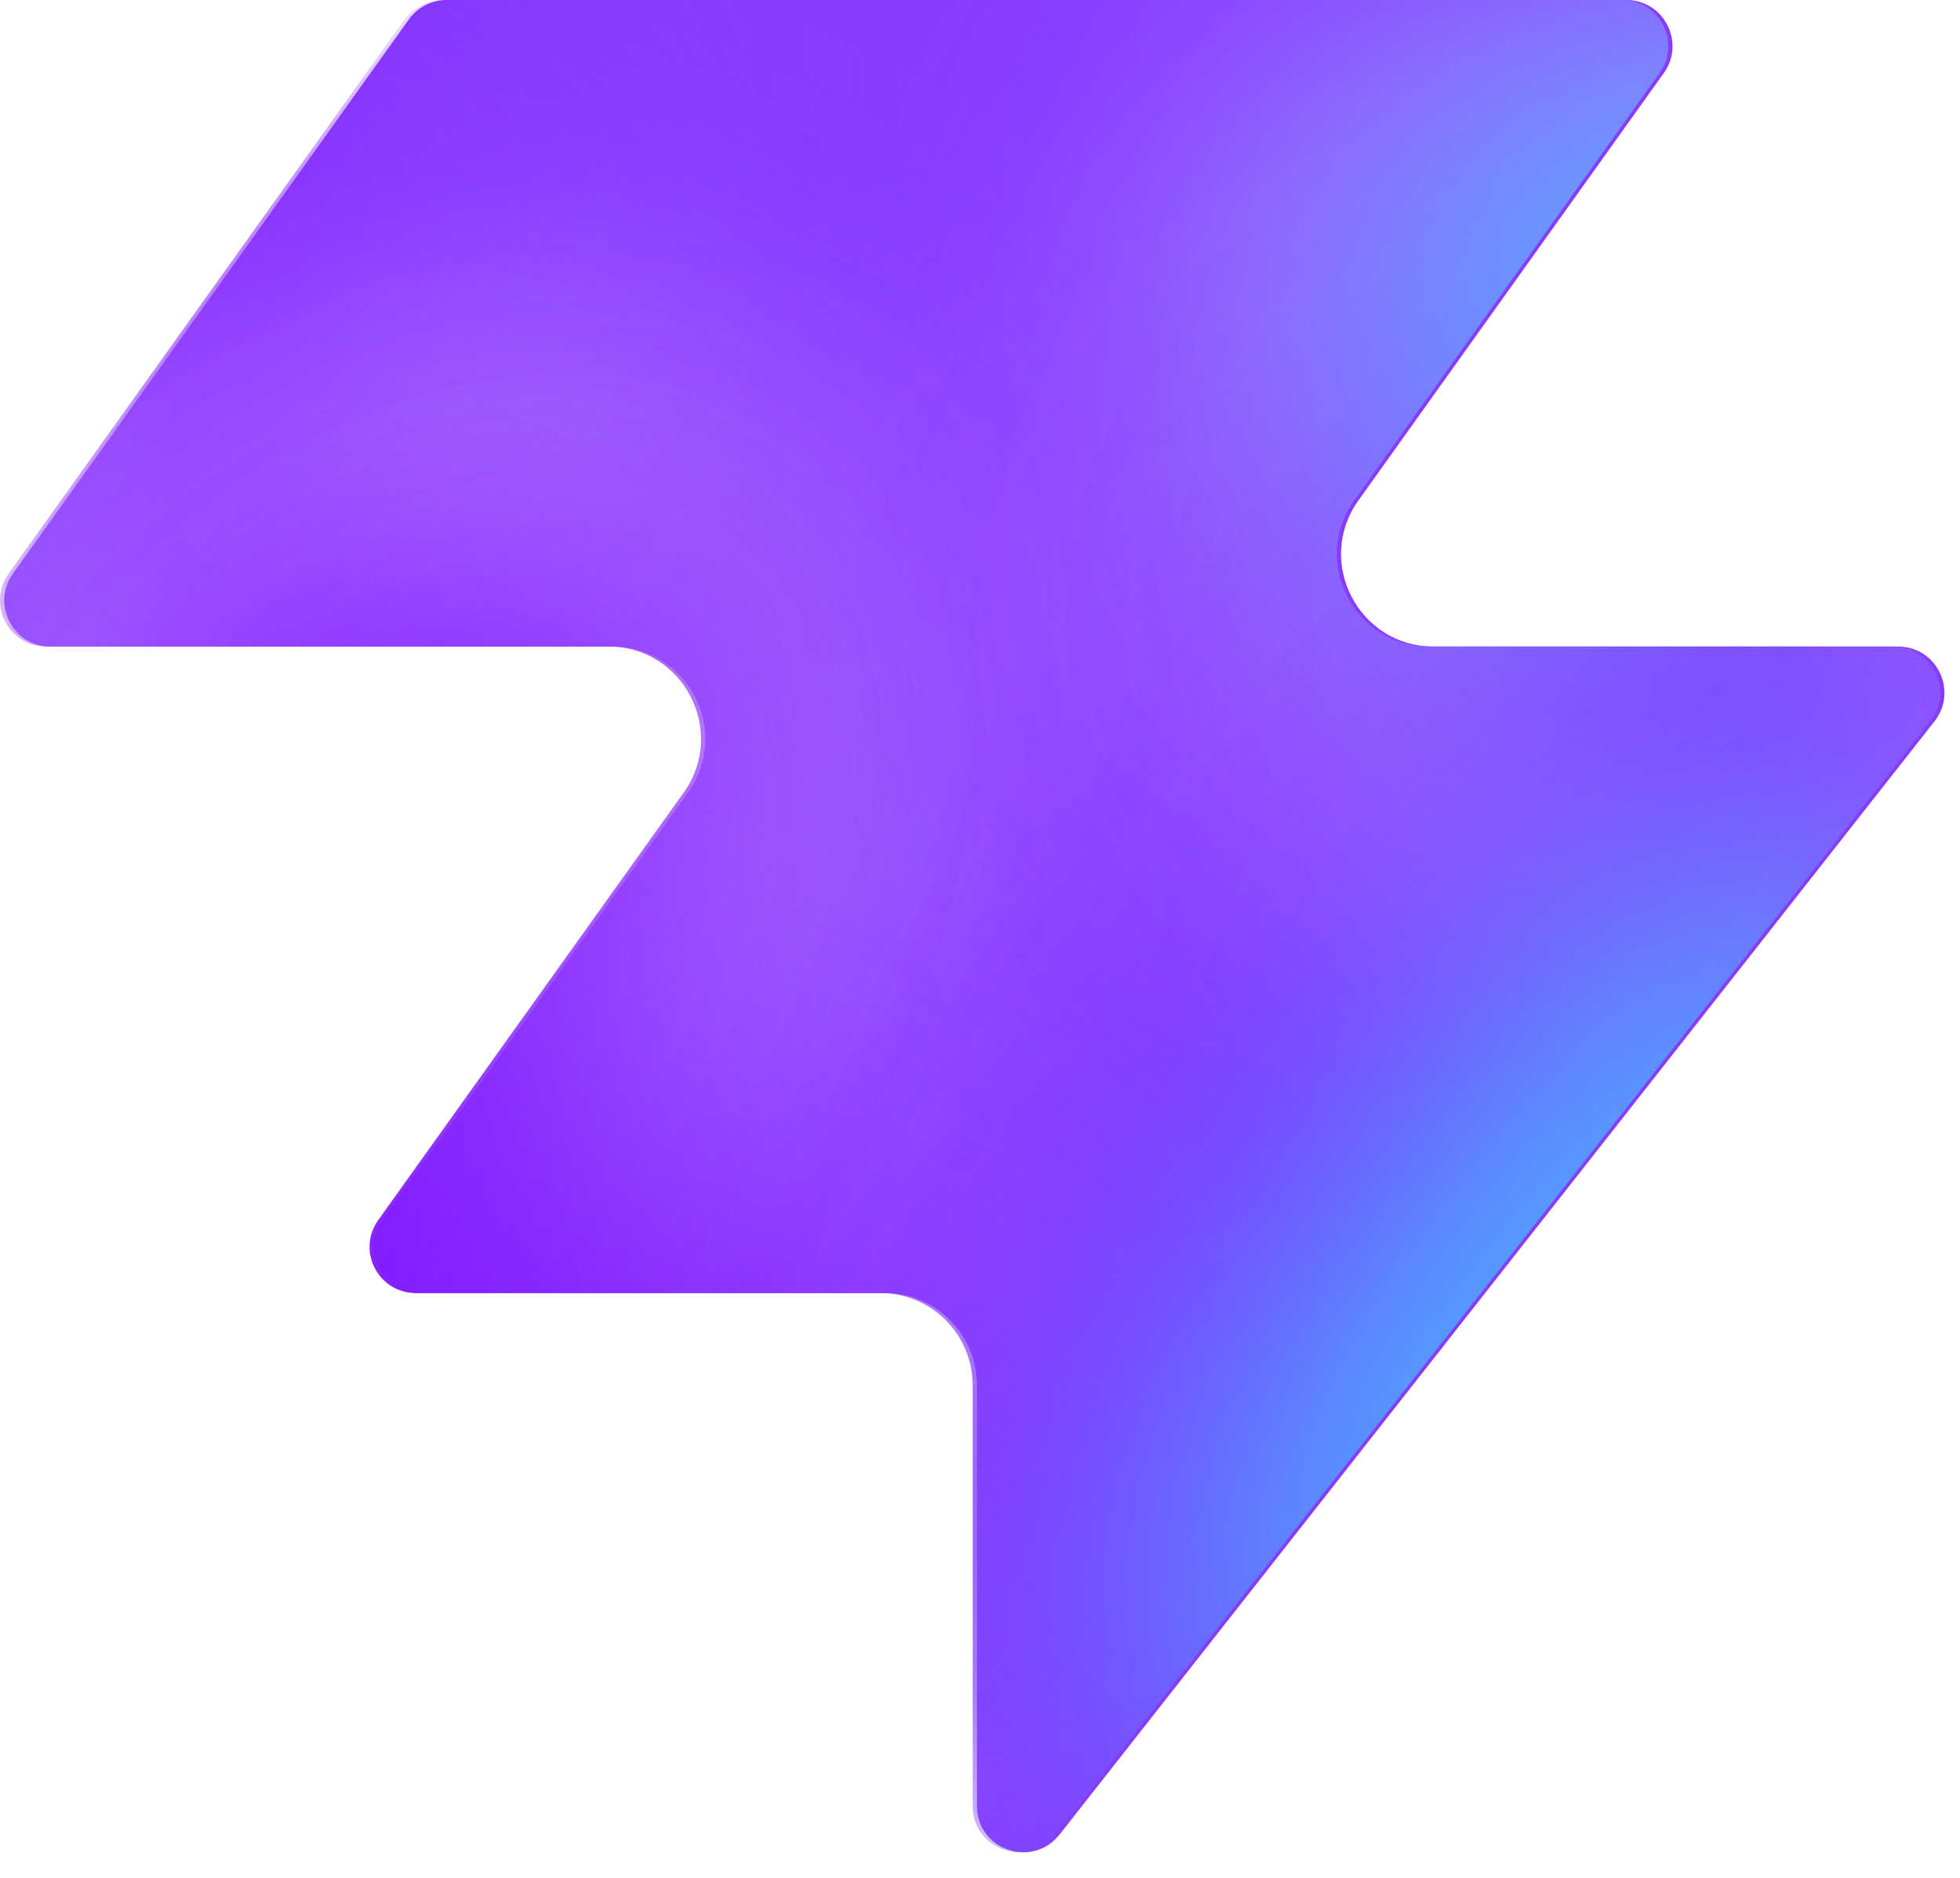
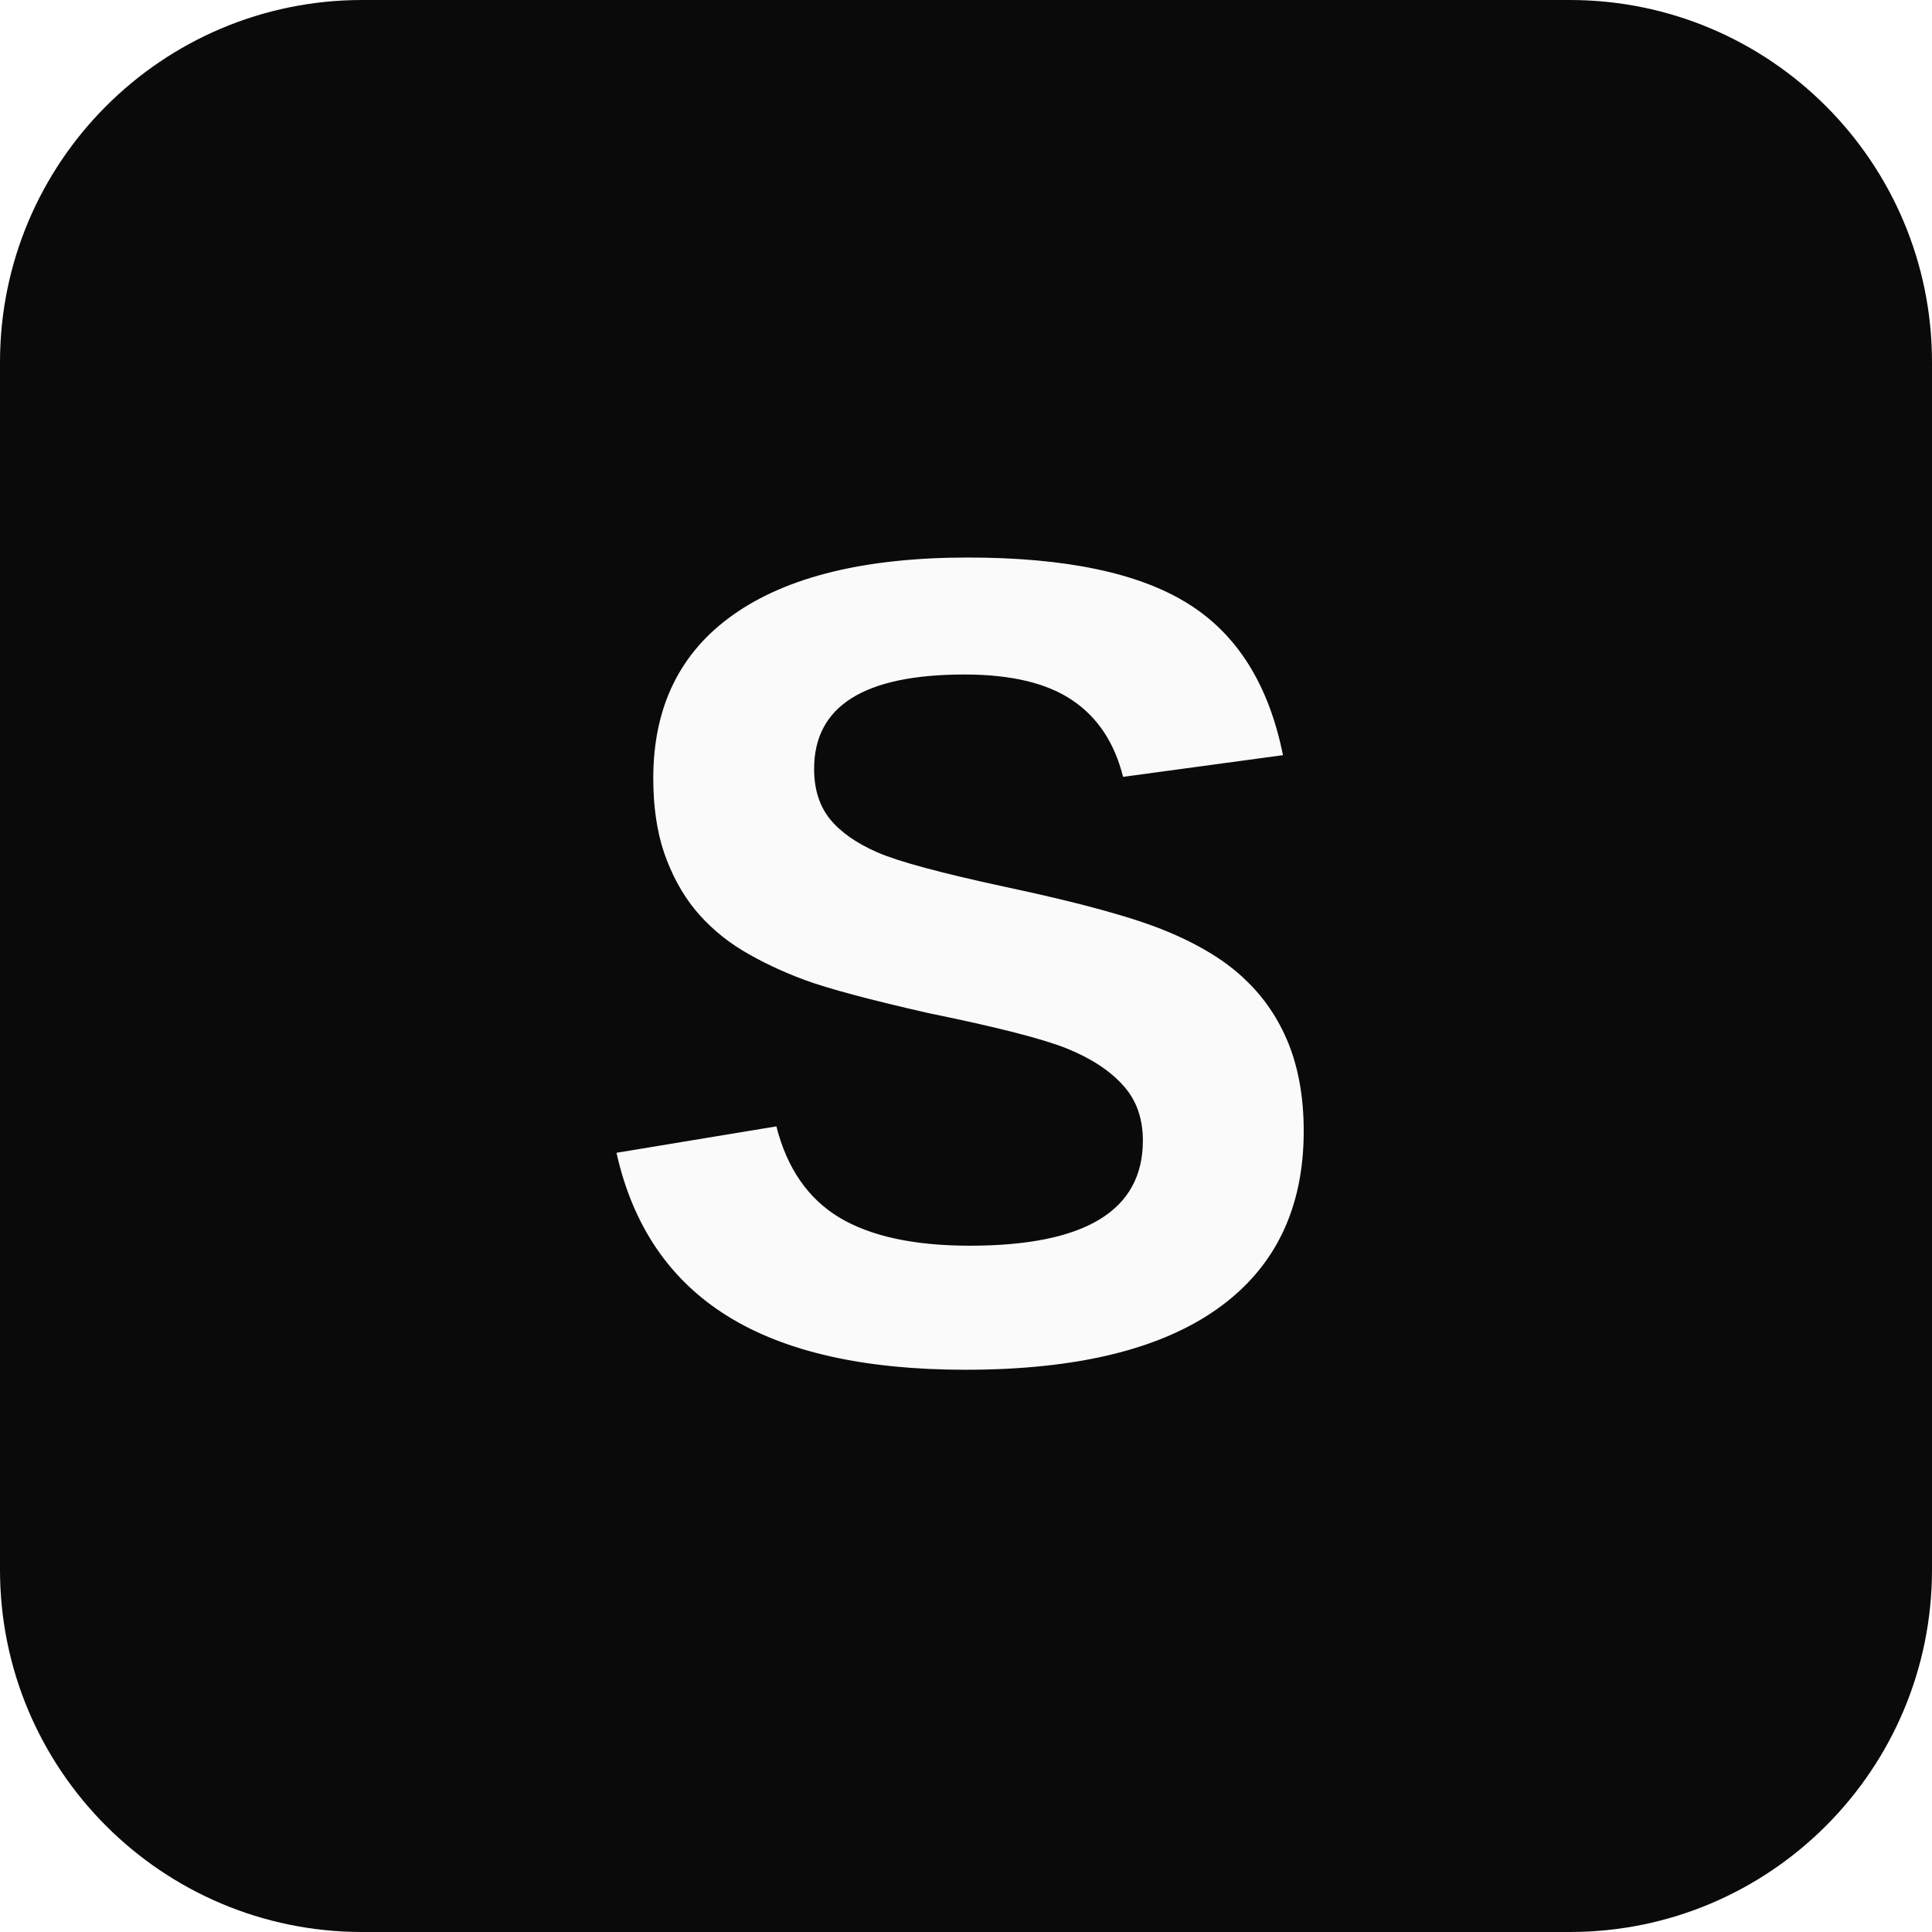
- <svg xmlns="http://www.w3.org/2000/svg" width="48" height="46" fill="none" viewBox="0 0 48 46">
-   <path fill="#863bff" d="M25.946 44.938c-.664.845-2.021.375-2.021-.698V33.937a2.26 2.26 0 0 0-2.262-2.262H10.287c-.92 0-1.456-1.04-.92-1.788l7.48-10.471c1.07-1.497 0-3.578-1.842-3.578H1.237c-.92 0-1.456-1.04-.92-1.788L10.013.474c.214-.297.556-.474.92-.474h28.894c.92 0 1.456 1.04.92 1.788l-7.48 10.471c-1.07 1.498 0 3.579 1.842 3.579h11.377c.943 0 1.473 1.088.89 1.83L25.947 44.94z" style="fill:#863bff;fill:color(display-p3 .525 .23 1);fill-opacity:1" />
-   <mask id="a" width="48" height="46" x="0" y="0" maskUnits="userSpaceOnUse" style="mask-type:alpha">
-     <path fill="#000" d="M25.842 44.938c-.664.844-2.021.375-2.021-.698V33.937a2.26 2.26 0 0 0-2.262-2.262H10.183c-.92 0-1.456-1.04-.92-1.788l7.48-10.471c1.07-1.498 0-3.579-1.842-3.579H1.133c-.92 0-1.456-1.04-.92-1.787L9.91.473c.214-.297.556-.474.92-.474h28.894c.92 0 1.456 1.04.92 1.788l-7.48 10.471c-1.07 1.498 0 3.578 1.842 3.578h11.377c.943 0 1.473 1.088.89 1.832L25.843 44.94z" style="fill:#000;fill-opacity:1" />
-   </mask>
-   <g mask="url(#a)">
-     <g filter="url(#b)">
-       <ellipse cx="5.508" cy="14.704" fill="#ede6ff" rx="5.508" ry="14.704" style="fill:#ede6ff;fill:color(display-p3 .927 .903 1);fill-opacity:1" transform="matrix(.00324 1 1 -.00324 -4.47 31.516)" />
-     </g>
-     <g filter="url(#c)">
-       <ellipse cx="10.399" cy="29.851" fill="#ede6ff" rx="10.399" ry="29.851" style="fill:#ede6ff;fill:color(display-p3 .927 .903 1);fill-opacity:1" transform="matrix(.00324 1 1 -.00324 -39.328 7.883)" />
-     </g>
-     <g filter="url(#d)">
-       <ellipse cx="5.508" cy="30.487" fill="#7e14ff" rx="5.508" ry="30.487" style="fill:#7e14ff;fill:color(display-p3 .492 .077 1);fill-opacity:1" transform="rotate(89.814 -25.913 -14.639)scale(1 -1)" />
-     </g>
-     <g filter="url(#e)">
-       <ellipse cx="5.508" cy="30.599" fill="#7e14ff" rx="5.508" ry="30.599" style="fill:#7e14ff;fill:color(display-p3 .492 .077 1);fill-opacity:1" transform="rotate(89.814 -32.644 -3.334)scale(1 -1)" />
-     </g>
-     <g filter="url(#f)">
-       <ellipse cx="5.508" cy="30.599" fill="#7e14ff" rx="5.508" ry="30.599" style="fill:#7e14ff;fill:color(display-p3 .492 .077 1);fill-opacity:1" transform="matrix(.00324 1 1 -.00324 -34.34 30.47)" />
-     </g>
-     <g filter="url(#g)">
-       <ellipse cx="14.072" cy="22.078" fill="#ede6ff" rx="14.072" ry="22.078" style="fill:#ede6ff;fill:color(display-p3 .927 .903 1);fill-opacity:1" transform="rotate(93.35 24.506 48.493)scale(-1 1)" />
-     </g>
-     <g filter="url(#h)">
-       <ellipse cx="3.47" cy="21.501" fill="#7e14ff" rx="3.47" ry="21.501" style="fill:#7e14ff;fill:color(display-p3 .492 .077 1);fill-opacity:1" transform="rotate(89.009 28.708 47.59)scale(-1 1)" />
-     </g>
-     <g filter="url(#i)">
-       <ellipse cx="3.47" cy="21.501" fill="#7e14ff" rx="3.47" ry="21.501" style="fill:#7e14ff;fill:color(display-p3 .492 .077 1);fill-opacity:1" transform="rotate(89.009 28.708 47.59)scale(-1 1)" />
-     </g>
-     <g filter="url(#j)">
-       <ellipse cx=".387" cy="8.972" fill="#7e14ff" rx="4.407" ry="29.108" style="fill:#7e14ff;fill:color(display-p3 .492 .077 1);fill-opacity:1" transform="rotate(39.51 .387 8.972)" />
-     </g>
-     <g filter="url(#k)">
-       <ellipse cx="47.523" cy="-6.092" fill="#7e14ff" rx="4.407" ry="29.108" style="fill:#7e14ff;fill:color(display-p3 .492 .077 1);fill-opacity:1" transform="rotate(37.892 47.523 -6.092)" />
-     </g>
-     <g filter="url(#l)">
-       <ellipse cx="41.412" cy="6.333" fill="#47bfff" rx="5.971" ry="9.665" style="fill:#47bfff;fill:color(display-p3 .28 .748 1);fill-opacity:1" transform="rotate(37.892 41.412 6.333)" />
-     </g>
-     <g filter="url(#m)">
-       <ellipse cx="-1.879" cy="38.332" fill="#7e14ff" rx="4.407" ry="29.108" style="fill:#7e14ff;fill:color(display-p3 .492 .077 1);fill-opacity:1" transform="rotate(37.892 -1.88 38.332)" />
-     </g>
-     <g filter="url(#n)">
-       <ellipse cx="-1.879" cy="38.332" fill="#7e14ff" rx="4.407" ry="29.108" style="fill:#7e14ff;fill:color(display-p3 .492 .077 1);fill-opacity:1" transform="rotate(37.892 -1.88 38.332)" />
-     </g>
-     <g filter="url(#o)">
-       <ellipse cx="35.651" cy="29.907" fill="#7e14ff" rx="4.407" ry="29.108" style="fill:#7e14ff;fill:color(display-p3 .492 .077 1);fill-opacity:1" transform="rotate(37.892 35.651 29.907)" />
-     </g>
-     <g filter="url(#p)">
-       <ellipse cx="38.418" cy="32.4" fill="#47bfff" rx="5.971" ry="15.297" style="fill:#47bfff;fill:color(display-p3 .28 .748 1);fill-opacity:1" transform="rotate(37.892 38.418 32.4)" />
-     </g>
-   </g>
-   <defs>
-     <filter id="b" width="60.045" height="41.654" x="-19.77" y="16.149" color-interpolation-filters="sRGB" filterUnits="userSpaceOnUse">
-       <feFlood flood-opacity="0" result="BackgroundImageFix" />
-       <feBlend in="SourceGraphic" in2="BackgroundImageFix" result="shape" />
-       <feGaussianBlur result="effect1_foregroundBlur_2002_17158" stdDeviation="7.659" />
-     </filter>
-     <filter id="c" width="90.34" height="51.437" x="-54.613" y="-7.533" color-interpolation-filters="sRGB" filterUnits="userSpaceOnUse">
-       <feFlood flood-opacity="0" result="BackgroundImageFix" />
-       <feBlend in="SourceGraphic" in2="BackgroundImageFix" result="shape" />
-       <feGaussianBlur result="effect1_foregroundBlur_2002_17158" stdDeviation="7.659" />
-     </filter>
-     <filter id="d" width="79.355" height="29.4" x="-49.64" y="2.03" color-interpolation-filters="sRGB" filterUnits="userSpaceOnUse">
-       <feFlood flood-opacity="0" result="BackgroundImageFix" />
-       <feBlend in="SourceGraphic" in2="BackgroundImageFix" result="shape" />
-       <feGaussianBlur result="effect1_foregroundBlur_2002_17158" stdDeviation="4.596" />
-     </filter>
-     <filter id="e" width="79.579" height="29.4" x="-45.045" y="20.029" color-interpolation-filters="sRGB" filterUnits="userSpaceOnUse">
-       <feFlood flood-opacity="0" result="BackgroundImageFix" />
-       <feBlend in="SourceGraphic" in2="BackgroundImageFix" result="shape" />
-       <feGaussianBlur result="effect1_foregroundBlur_2002_17158" stdDeviation="4.596" />
-     </filter>
-     <filter id="f" width="79.579" height="29.4" x="-43.513" y="21.178" color-interpolation-filters="sRGB" filterUnits="userSpaceOnUse">
-       <feFlood flood-opacity="0" result="BackgroundImageFix" />
-       <feBlend in="SourceGraphic" in2="BackgroundImageFix" result="shape" />
-       <feGaussianBlur result="effect1_foregroundBlur_2002_17158" stdDeviation="4.596" />
-     </filter>
-     <filter id="g" width="74.749" height="58.852" x="15.756" y="-17.901" color-interpolation-filters="sRGB" filterUnits="userSpaceOnUse">
-       <feFlood flood-opacity="0" result="BackgroundImageFix" />
-       <feBlend in="SourceGraphic" in2="BackgroundImageFix" result="shape" />
-       <feGaussianBlur result="effect1_foregroundBlur_2002_17158" stdDeviation="7.659" />
-     </filter>
-     <filter id="h" width="61.377" height="25.362" x="23.548" y="2.284" color-interpolation-filters="sRGB" filterUnits="userSpaceOnUse">
-       <feFlood flood-opacity="0" result="BackgroundImageFix" />
-       <feBlend in="SourceGraphic" in2="BackgroundImageFix" result="shape" />
-       <feGaussianBlur result="effect1_foregroundBlur_2002_17158" stdDeviation="4.596" />
-     </filter>
-     <filter id="i" width="61.377" height="25.362" x="23.548" y="2.284" color-interpolation-filters="sRGB" filterUnits="userSpaceOnUse">
-       <feFlood flood-opacity="0" result="BackgroundImageFix" />
-       <feBlend in="SourceGraphic" in2="BackgroundImageFix" result="shape" />
-       <feGaussianBlur result="effect1_foregroundBlur_2002_17158" stdDeviation="4.596" />
-     </filter>
-     <filter id="j" width="56.045" height="63.649" x="-27.636" y="-22.853" color-interpolation-filters="sRGB" filterUnits="userSpaceOnUse">
-       <feFlood flood-opacity="0" result="BackgroundImageFix" />
-       <feBlend in="SourceGraphic" in2="BackgroundImageFix" result="shape" />
-       <feGaussianBlur result="effect1_foregroundBlur_2002_17158" stdDeviation="4.596" />
-     </filter>
-     <filter id="k" width="54.814" height="64.646" x="20.116" y="-38.415" color-interpolation-filters="sRGB" filterUnits="userSpaceOnUse">
-       <feFlood flood-opacity="0" result="BackgroundImageFix" />
-       <feBlend in="SourceGraphic" in2="BackgroundImageFix" result="shape" />
-       <feGaussianBlur result="effect1_foregroundBlur_2002_17158" stdDeviation="4.596" />
-     </filter>
-     <filter id="l" width="33.541" height="35.313" x="24.641" y="-11.323" color-interpolation-filters="sRGB" filterUnits="userSpaceOnUse">
-       <feFlood flood-opacity="0" result="BackgroundImageFix" />
-       <feBlend in="SourceGraphic" in2="BackgroundImageFix" result="shape" />
-       <feGaussianBlur result="effect1_foregroundBlur_2002_17158" stdDeviation="4.596" />
-     </filter>
-     <filter id="m" width="54.814" height="64.646" x="-29.286" y="6.009" color-interpolation-filters="sRGB" filterUnits="userSpaceOnUse">
-       <feFlood flood-opacity="0" result="BackgroundImageFix" />
-       <feBlend in="SourceGraphic" in2="BackgroundImageFix" result="shape" />
-       <feGaussianBlur result="effect1_foregroundBlur_2002_17158" stdDeviation="4.596" />
-     </filter>
-     <filter id="n" width="54.814" height="64.646" x="-29.286" y="6.009" color-interpolation-filters="sRGB" filterUnits="userSpaceOnUse">
-       <feFlood flood-opacity="0" result="BackgroundImageFix" />
-       <feBlend in="SourceGraphic" in2="BackgroundImageFix" result="shape" />
-       <feGaussianBlur result="effect1_foregroundBlur_2002_17158" stdDeviation="4.596" />
-     </filter>
-     <filter id="o" width="54.814" height="64.646" x="8.244" y="-2.416" color-interpolation-filters="sRGB" filterUnits="userSpaceOnUse">
-       <feFlood flood-opacity="0" result="BackgroundImageFix" />
-       <feBlend in="SourceGraphic" in2="BackgroundImageFix" result="shape" />
-       <feGaussianBlur result="effect1_foregroundBlur_2002_17158" stdDeviation="4.596" />
-     </filter>
-     <filter id="p" width="39.409" height="43.623" x="18.713" y="10.588" color-interpolation-filters="sRGB" filterUnits="userSpaceOnUse">
-       <feFlood flood-opacity="0" result="BackgroundImageFix" />
-       <feBlend in="SourceGraphic" in2="BackgroundImageFix" result="shape" />
-       <feGaussianBlur result="effect1_foregroundBlur_2002_17158" stdDeviation="4.596" />
-     </filter>
-   </defs>
+ <svg xmlns="http://www.w3.org/2000/svg" viewBox="0 0 64 64">
+   <style>
+     rect { fill: #0a0a0a; }
+     text { fill: #fafafa; }
+     @media (prefers-color-scheme: dark) {
+       rect { fill: #fafafa; }
+       text { fill: #0a0a0a; }
+     }
+   </style>
+   <rect width="64" height="64" rx="12" />
+   <text x="32" y="45" font-size="38" font-weight="700" text-anchor="middle" font-family="Arial, sans-serif">S</text>
</svg>
